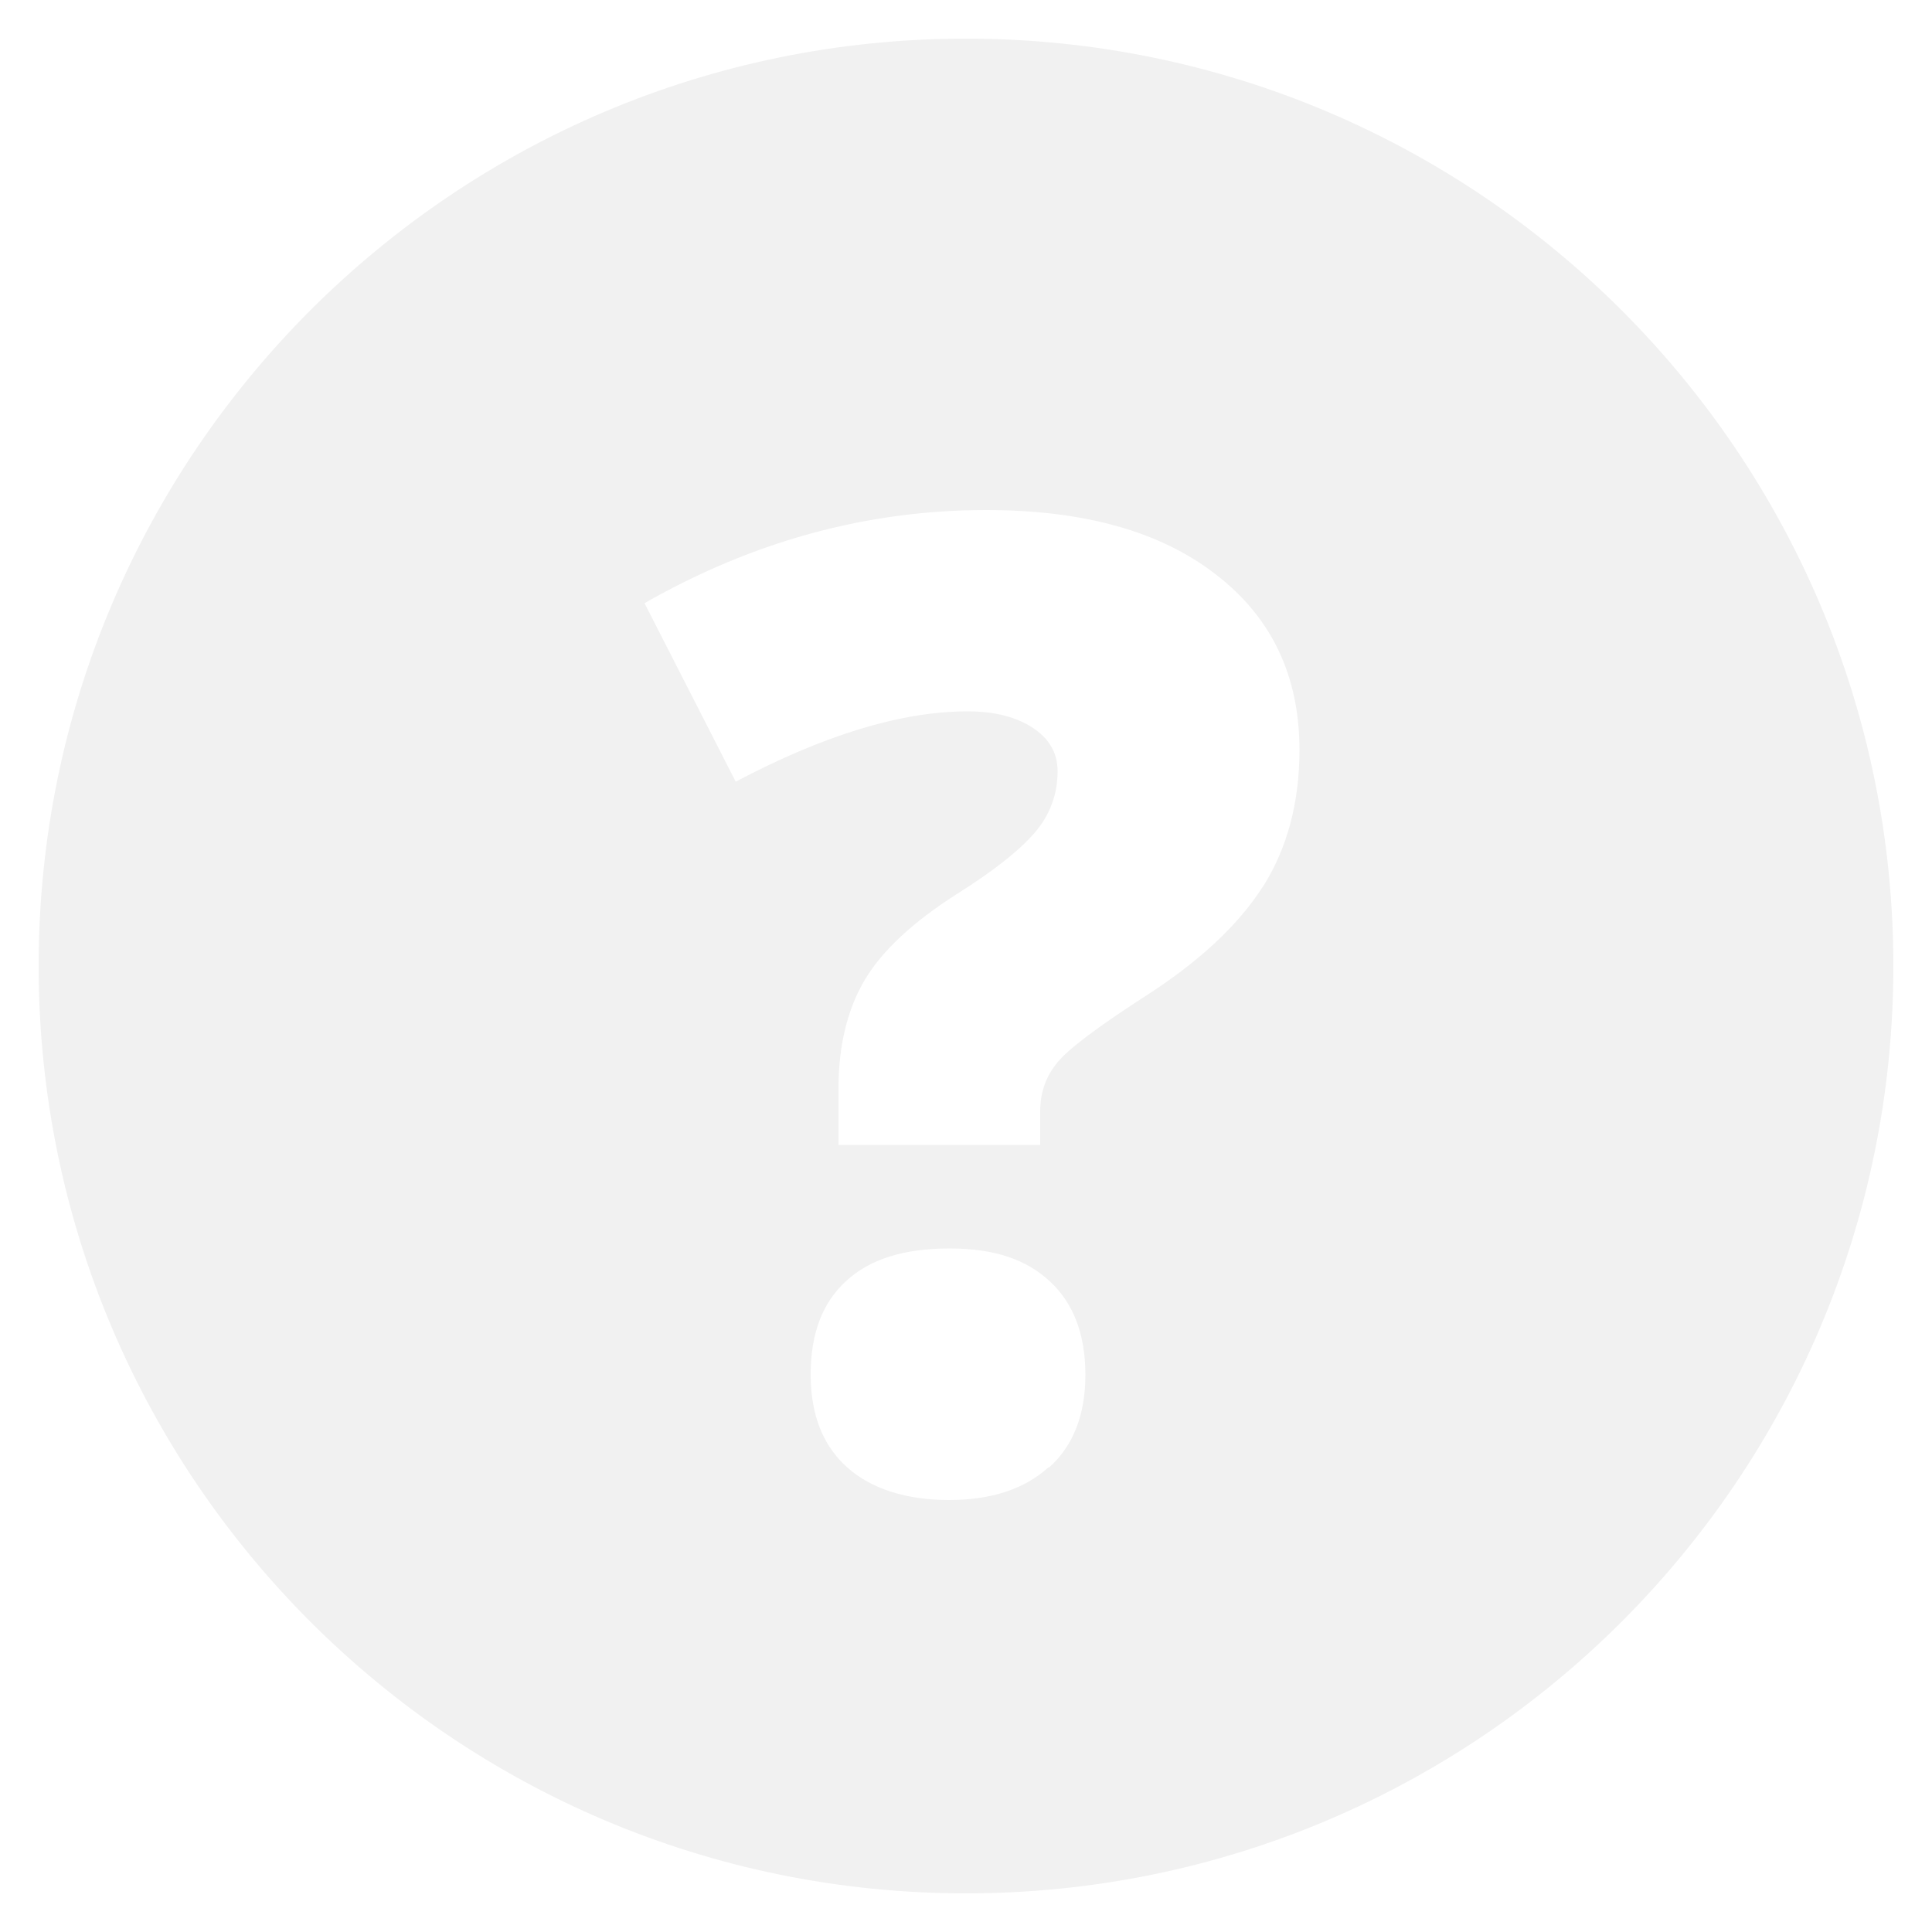
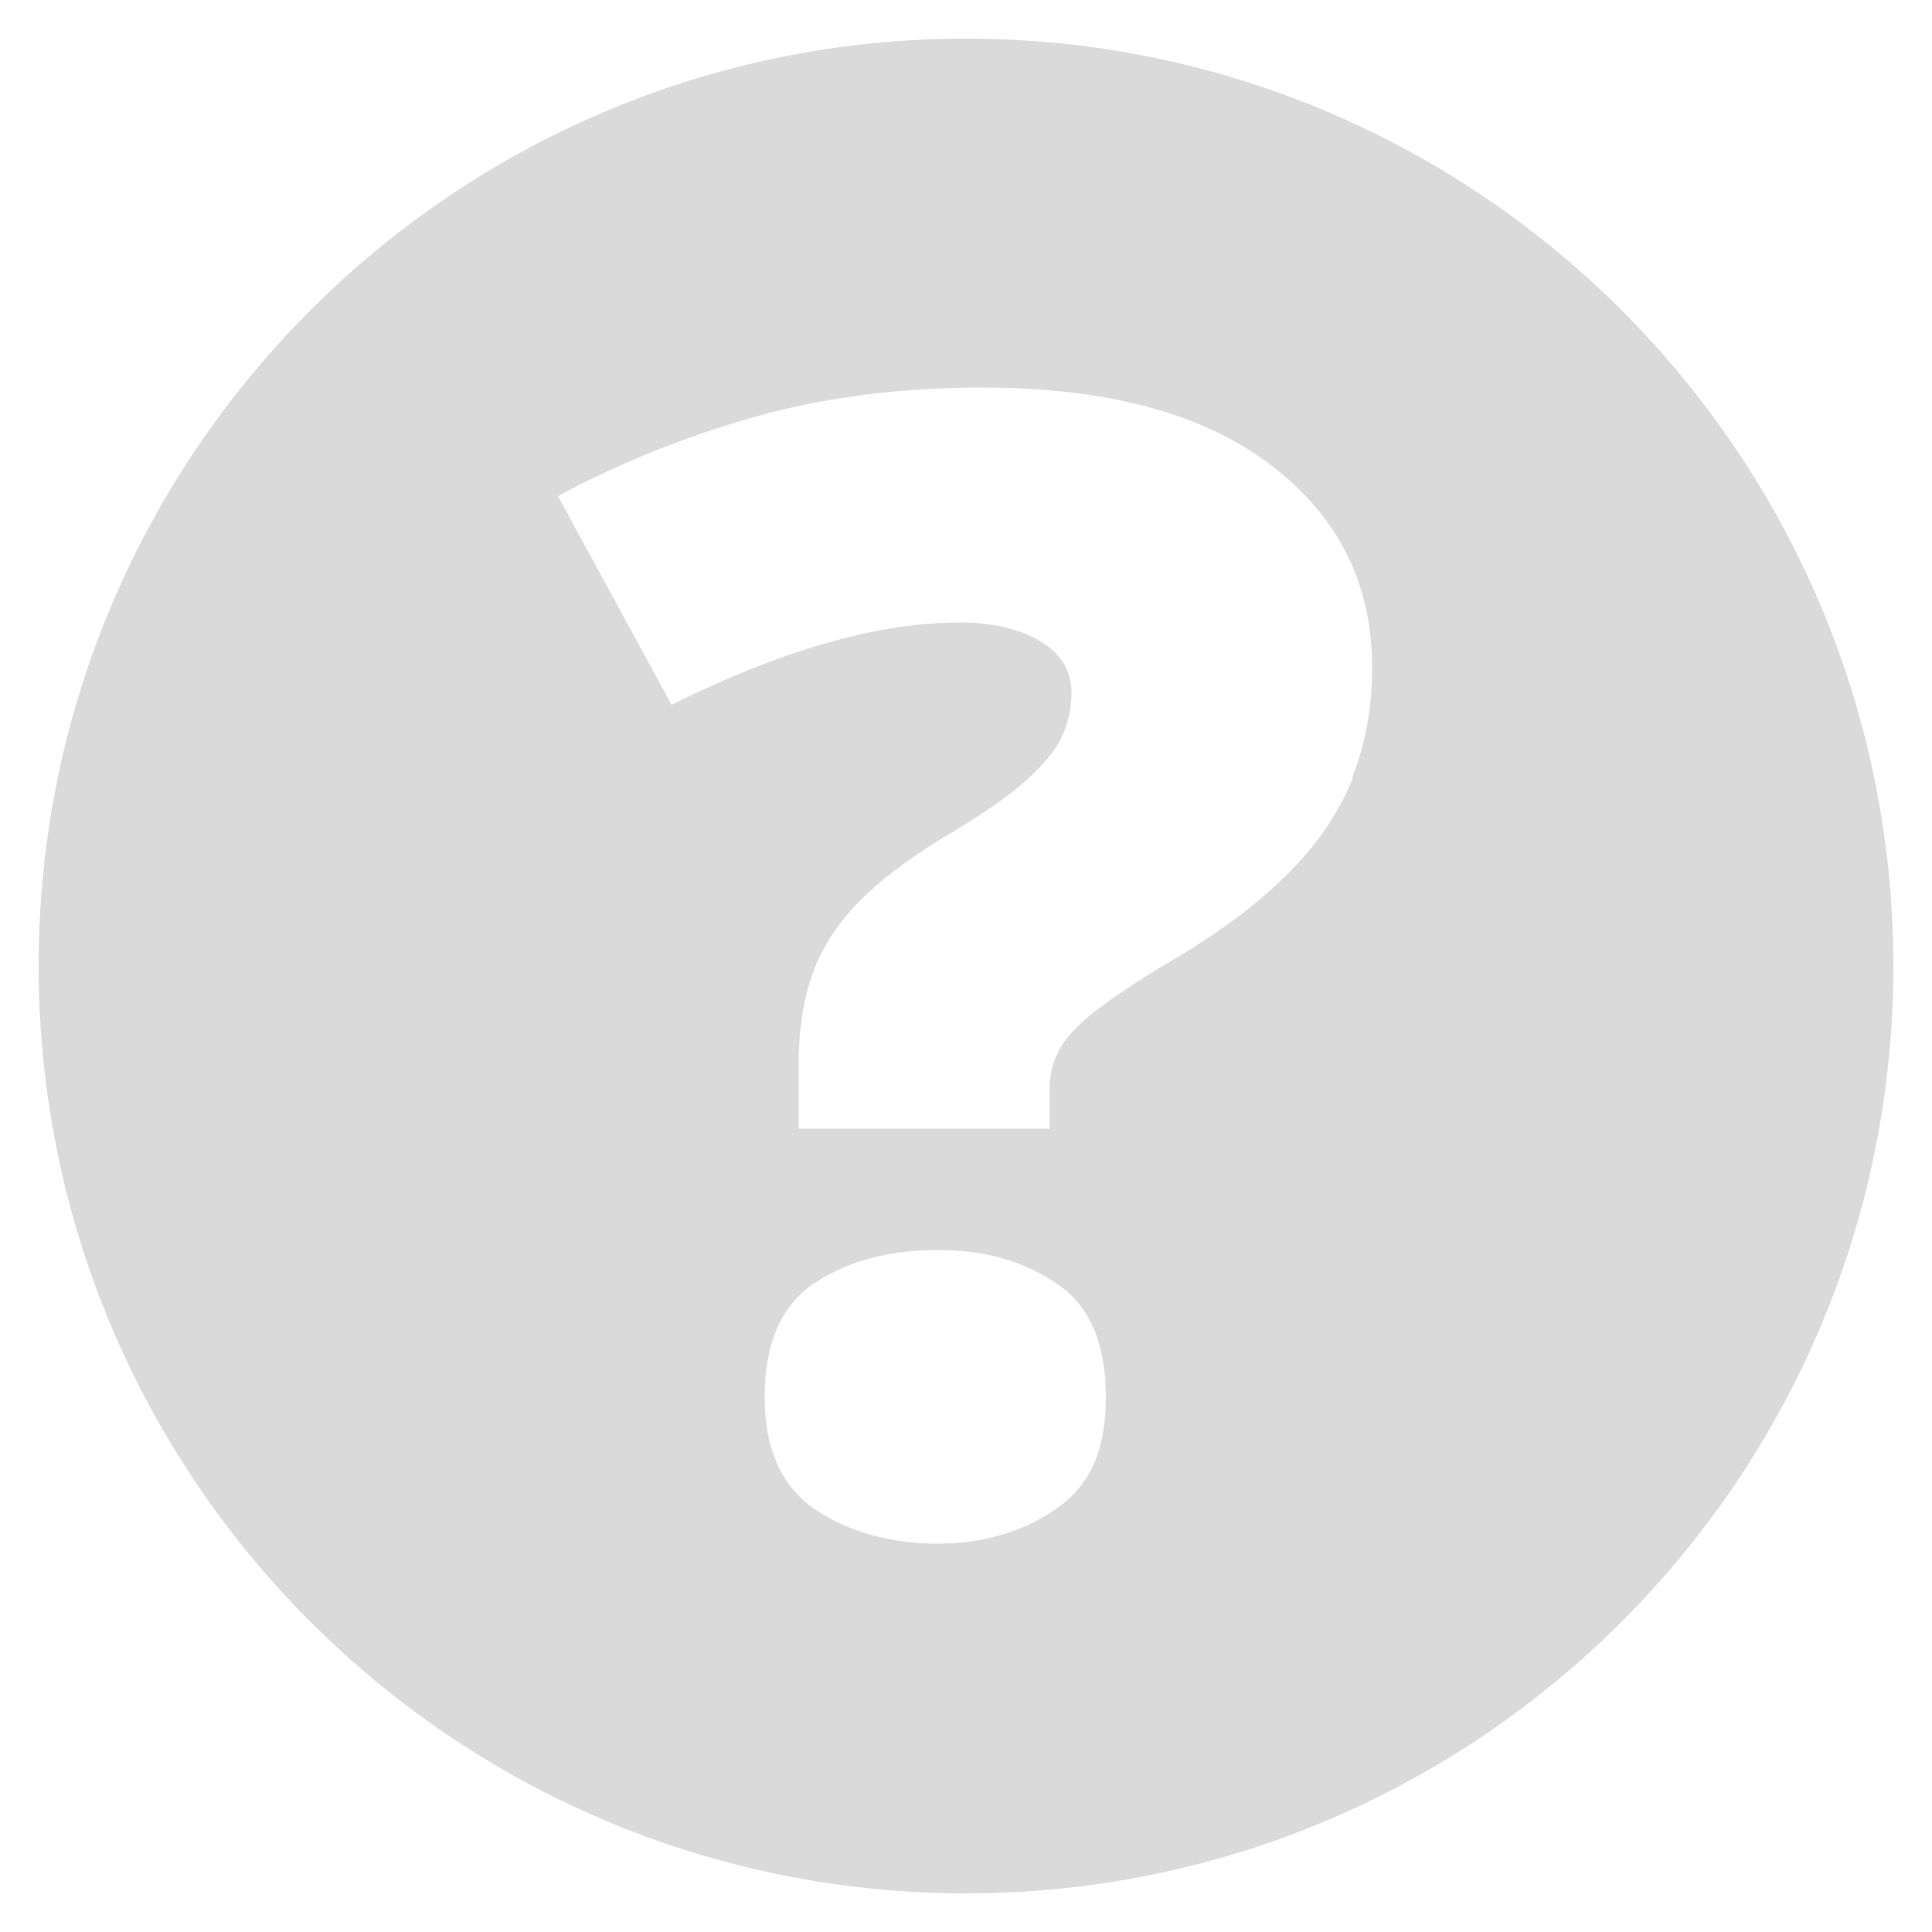
<svg xmlns="http://www.w3.org/2000/svg" viewBox="0 0 50 50">
-   <path d="m25 1c-13.25 0-24 10.75-24 24s10.75 24 24 24 24-10.75 24-24-10.75-24-24-24zm2.14 36.97c-.63.57-1.49.85-2.58.85s-2-.28-2.63-.84-.95-1.36-.95-2.41.3-1.85.91-2.41c.61-.57 1.5-.85 2.68-.85s2 .29 2.61.86.91 1.38.91 2.41-.31 1.83-.94 2.4zm5.54-15.02c-.64 1-1.66 1.95-3.07 2.85-1.19.77-1.94 1.33-2.24 1.69s-.45.78-.45 1.27v.87h-5.22v-1.46c0-1.11.23-2.05.68-2.81s1.26-1.51 2.41-2.24c.92-.58 1.58-1.1 1.98-1.56s.6-1 .6-1.6c0-.48-.22-.85-.65-1.13s-.99-.42-1.68-.42c-1.71 0-3.71.61-6 1.82l-2.36-4.62c2.82-1.61 5.77-2.41 8.84-2.41 2.53 0 4.51.55 5.95 1.67 1.44 1.11 2.16 2.62 2.16 4.54 0 1.37-.32 2.56-.96 3.56z" fill="#f1f1f1" />
+   <path d="m25 1c-13.25 0-24 10.75-24 24s10.75 24 24 24 24-10.75 24-24-10.75-24-24-24zm2.32 38.06c-.87.59-1.89.89-3.07.89s-2.29-.3-3.16-.89c-.87-.6-1.3-1.56-1.3-2.9 0-1.4.43-2.39 1.3-2.96s1.92-.85 3.16-.85 2.21.28 3.07.85c.87.57 1.3 1.55 1.3 2.96s-.43 2.3-1.3 2.9zm7.7-18.95c-.34.86-.87 1.67-1.61 2.42-.73.75-1.7 1.5-2.9 2.22-.85.5-1.51.93-2 1.29s-.83.7-1.04 1.03c-.2.33-.31.71-.31 1.13v1.01h-6.49v-1.71c0-.82.11-1.56.33-2.22s.61-1.29 1.17-1.88 1.35-1.19 2.35-1.79c.96-.57 1.66-1.06 2.11-1.48s.75-.8.89-1.15.21-.7.21-1.06c0-.56-.27-1-.8-1.32-.54-.32-1.23-.49-2.09-.49-1.07 0-2.23.18-3.48.54s-2.57.89-3.98 1.59l-2.94-5.4c1.59-.86 3.29-1.54 5.09-2.05s3.77-.76 5.9-.76c3.2 0 5.68.66 7.44 1.99s2.64 3.08 2.64 5.25c0 1.03-.17 1.98-.51 2.84z" fill="#dadada" />
</svg>
